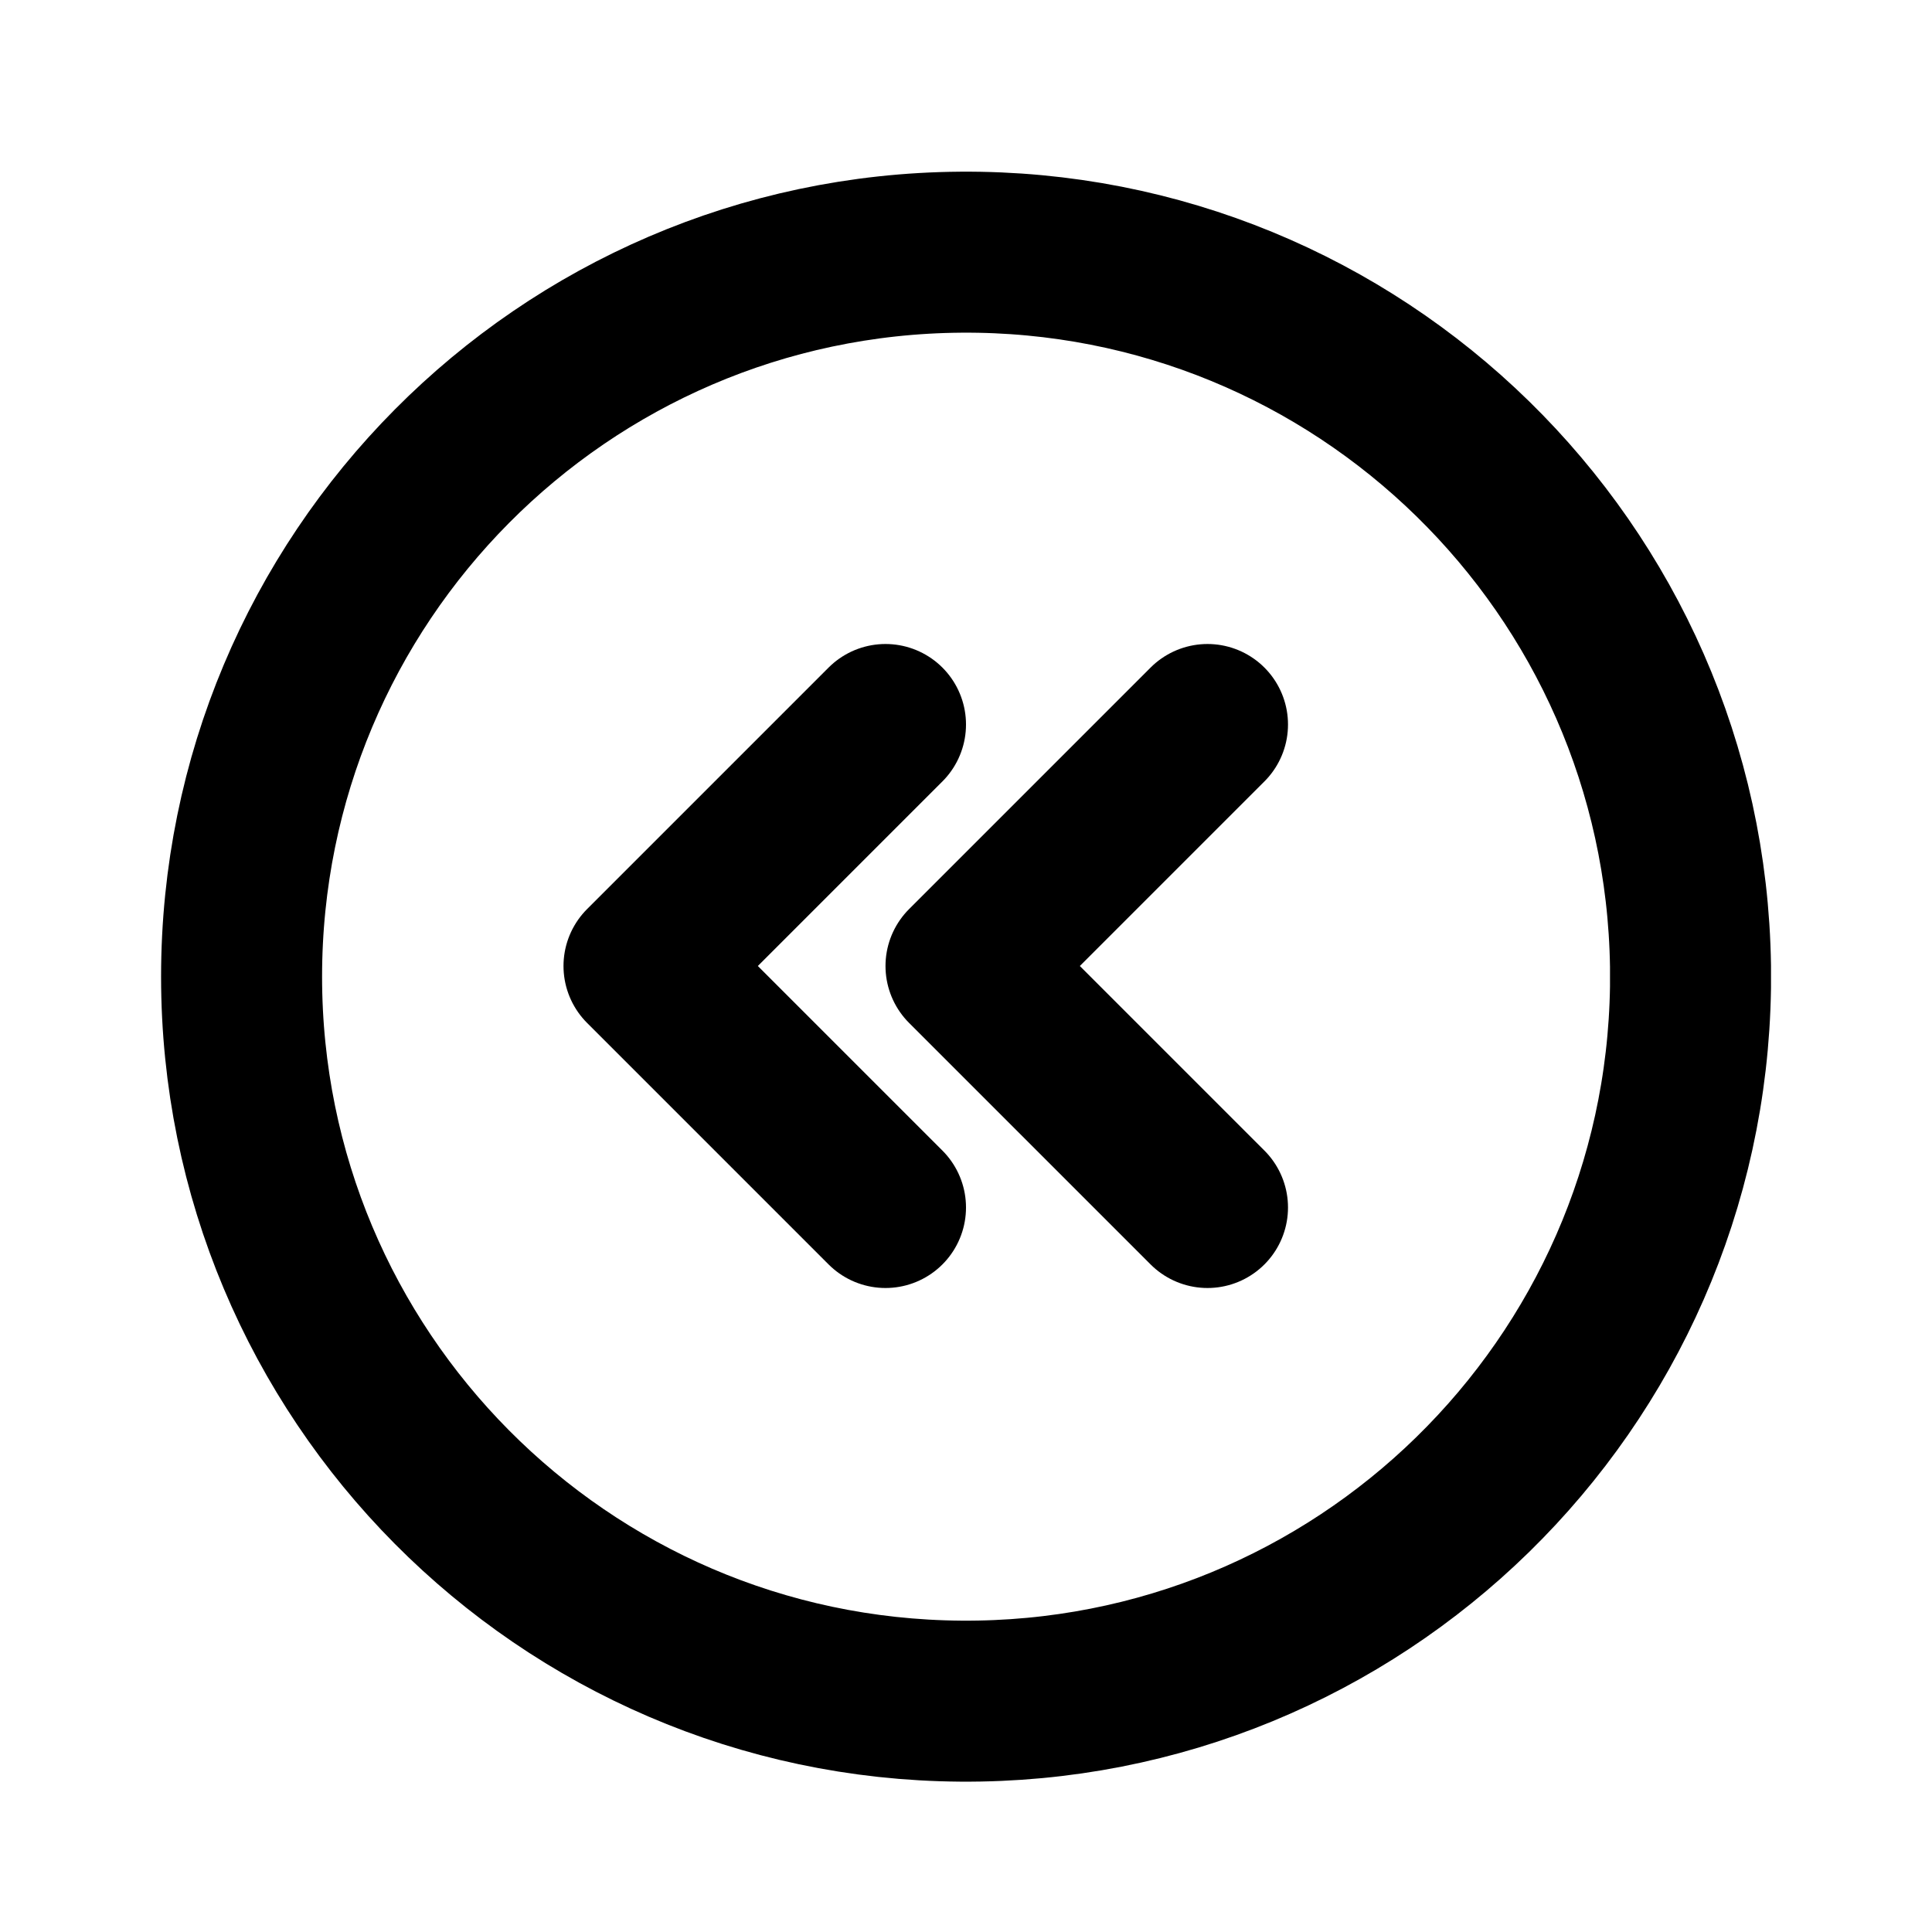
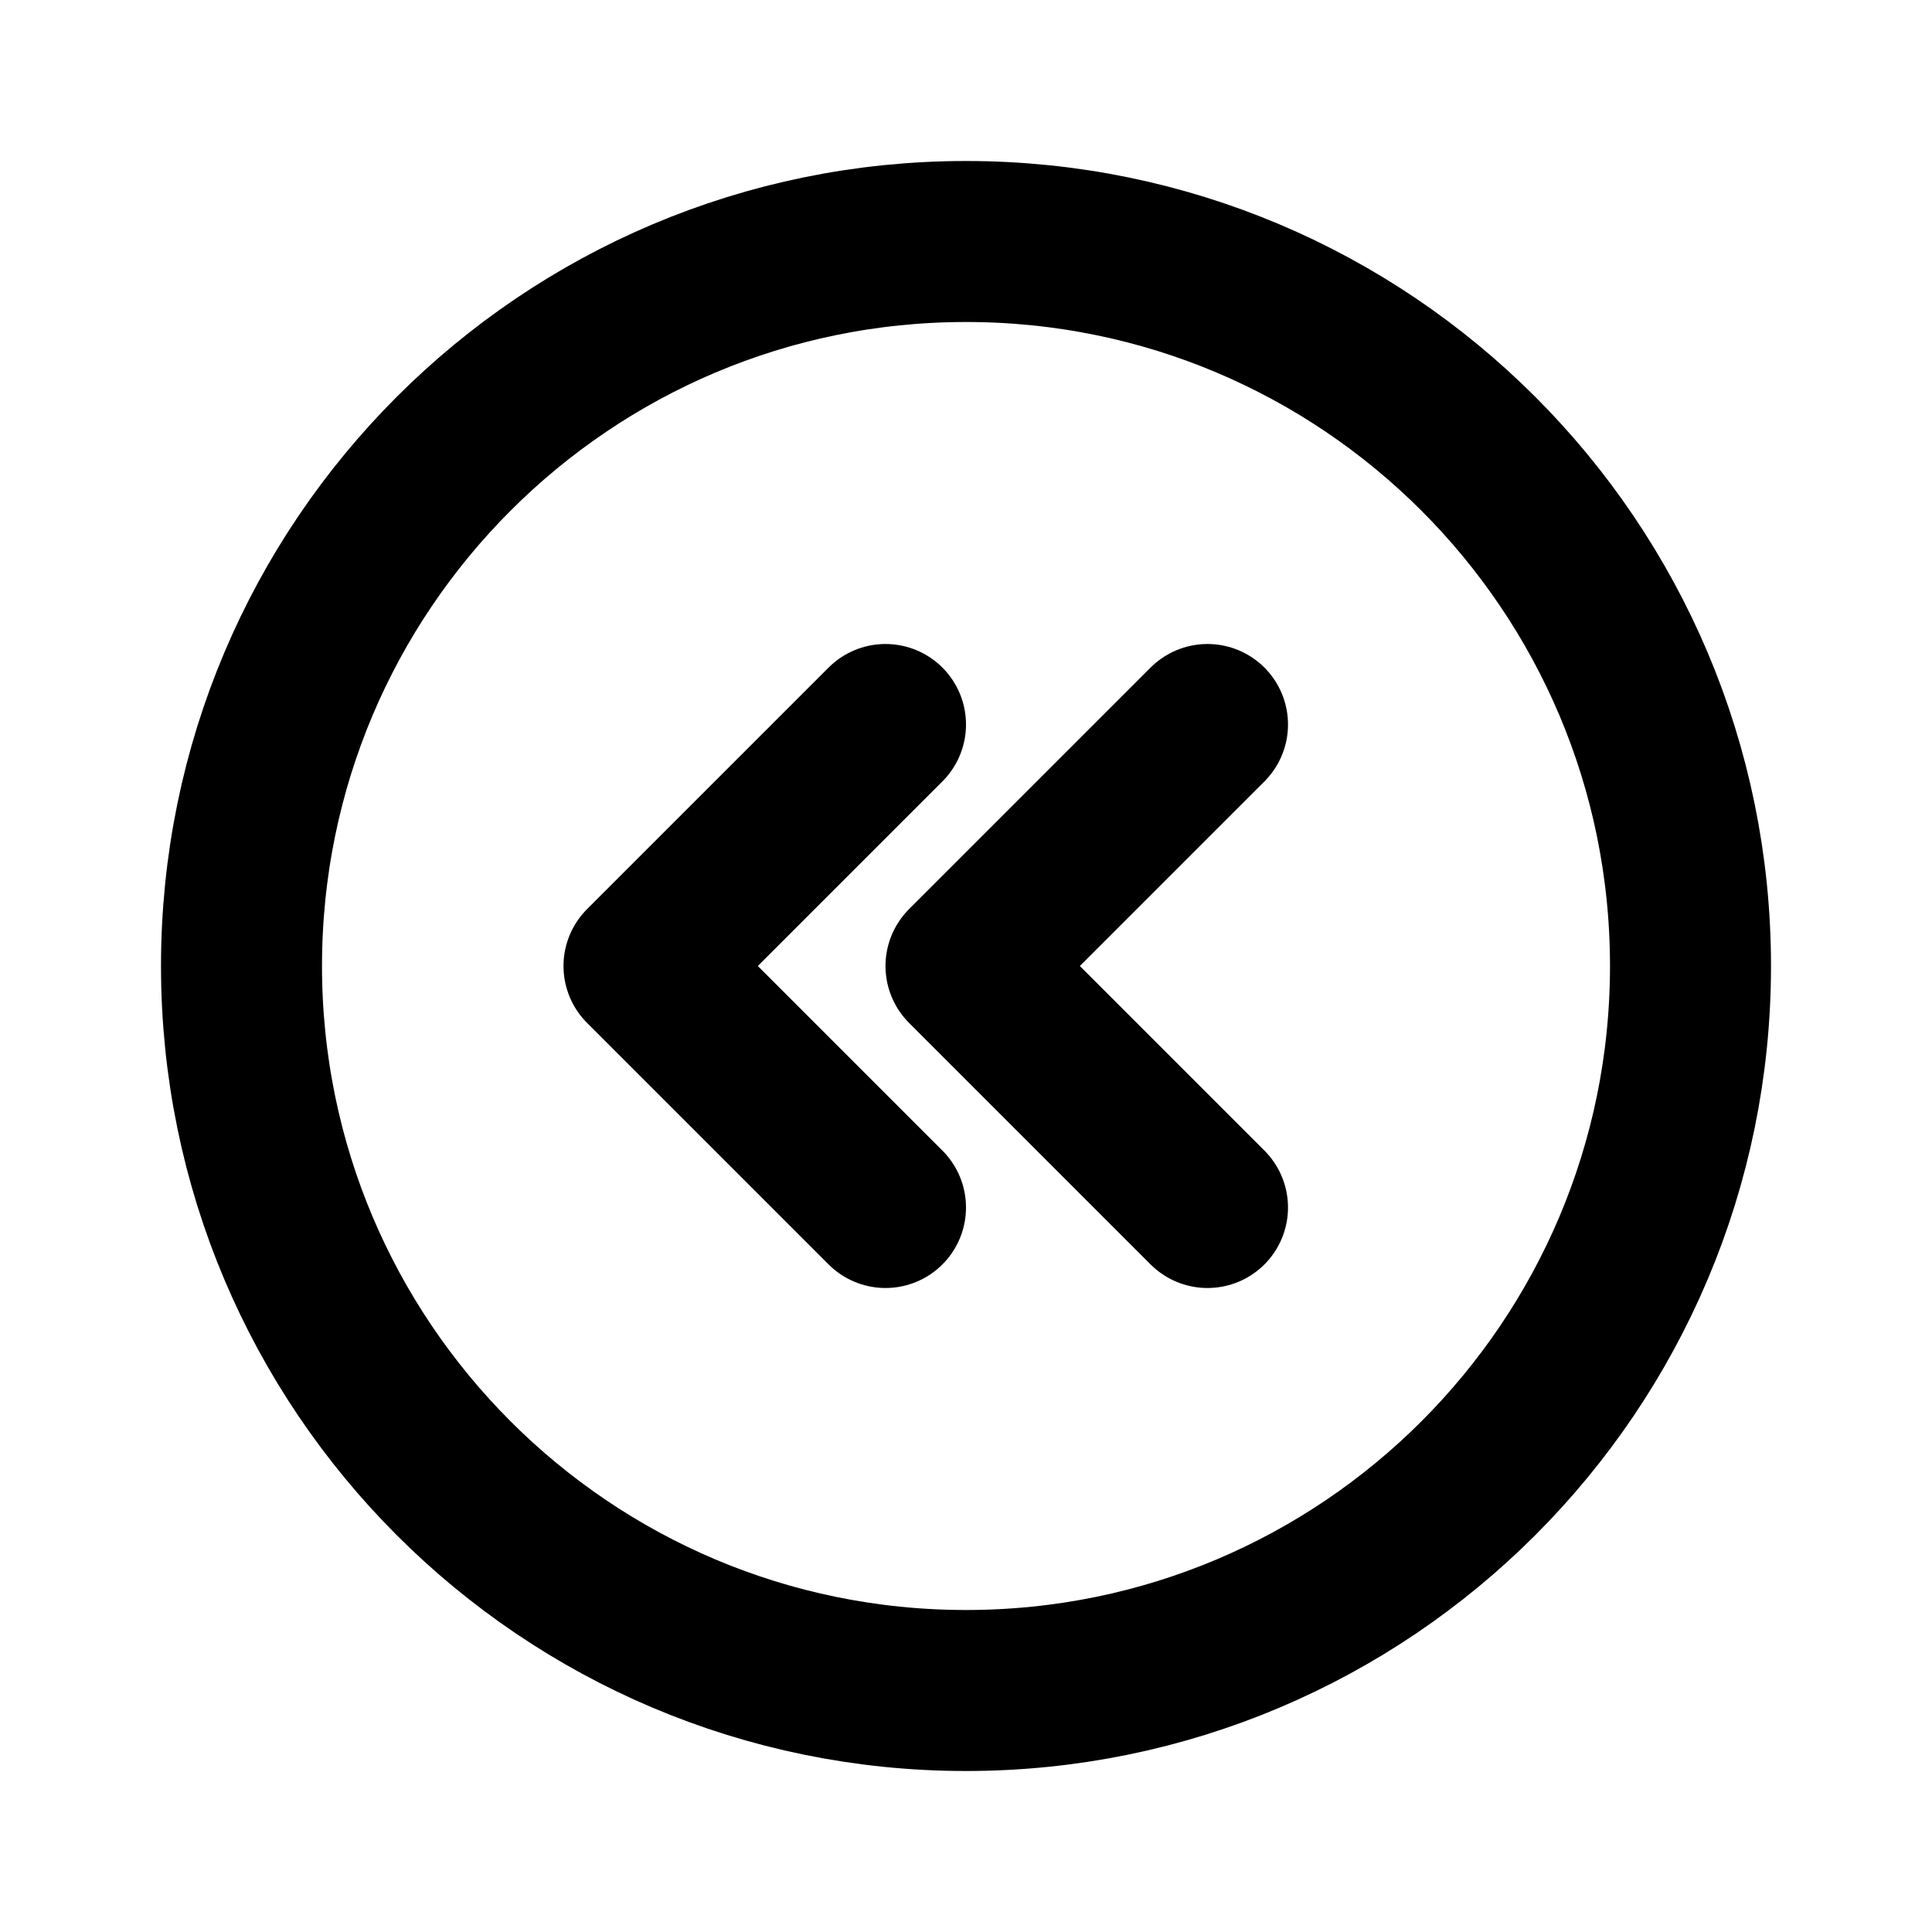
<svg xmlns="http://www.w3.org/2000/svg" width="24" height="24" viewBox="0 0 24 24" fill="none" stroke="currentColor" stroke-width="2" stroke-linecap="round" stroke-linejoin="round">
  <path d="M15 15l-3 -3l3 -3" />
  <path d="M11 15l-3 -3l3 -3" />
-   <path d="M21 12a9 9 0 1 0 0 .265l0 -.265" />
+   <path d="M3 12a9 9 0 1 0 18 0a9 9 0 1 0 -18 0" />
</svg>
